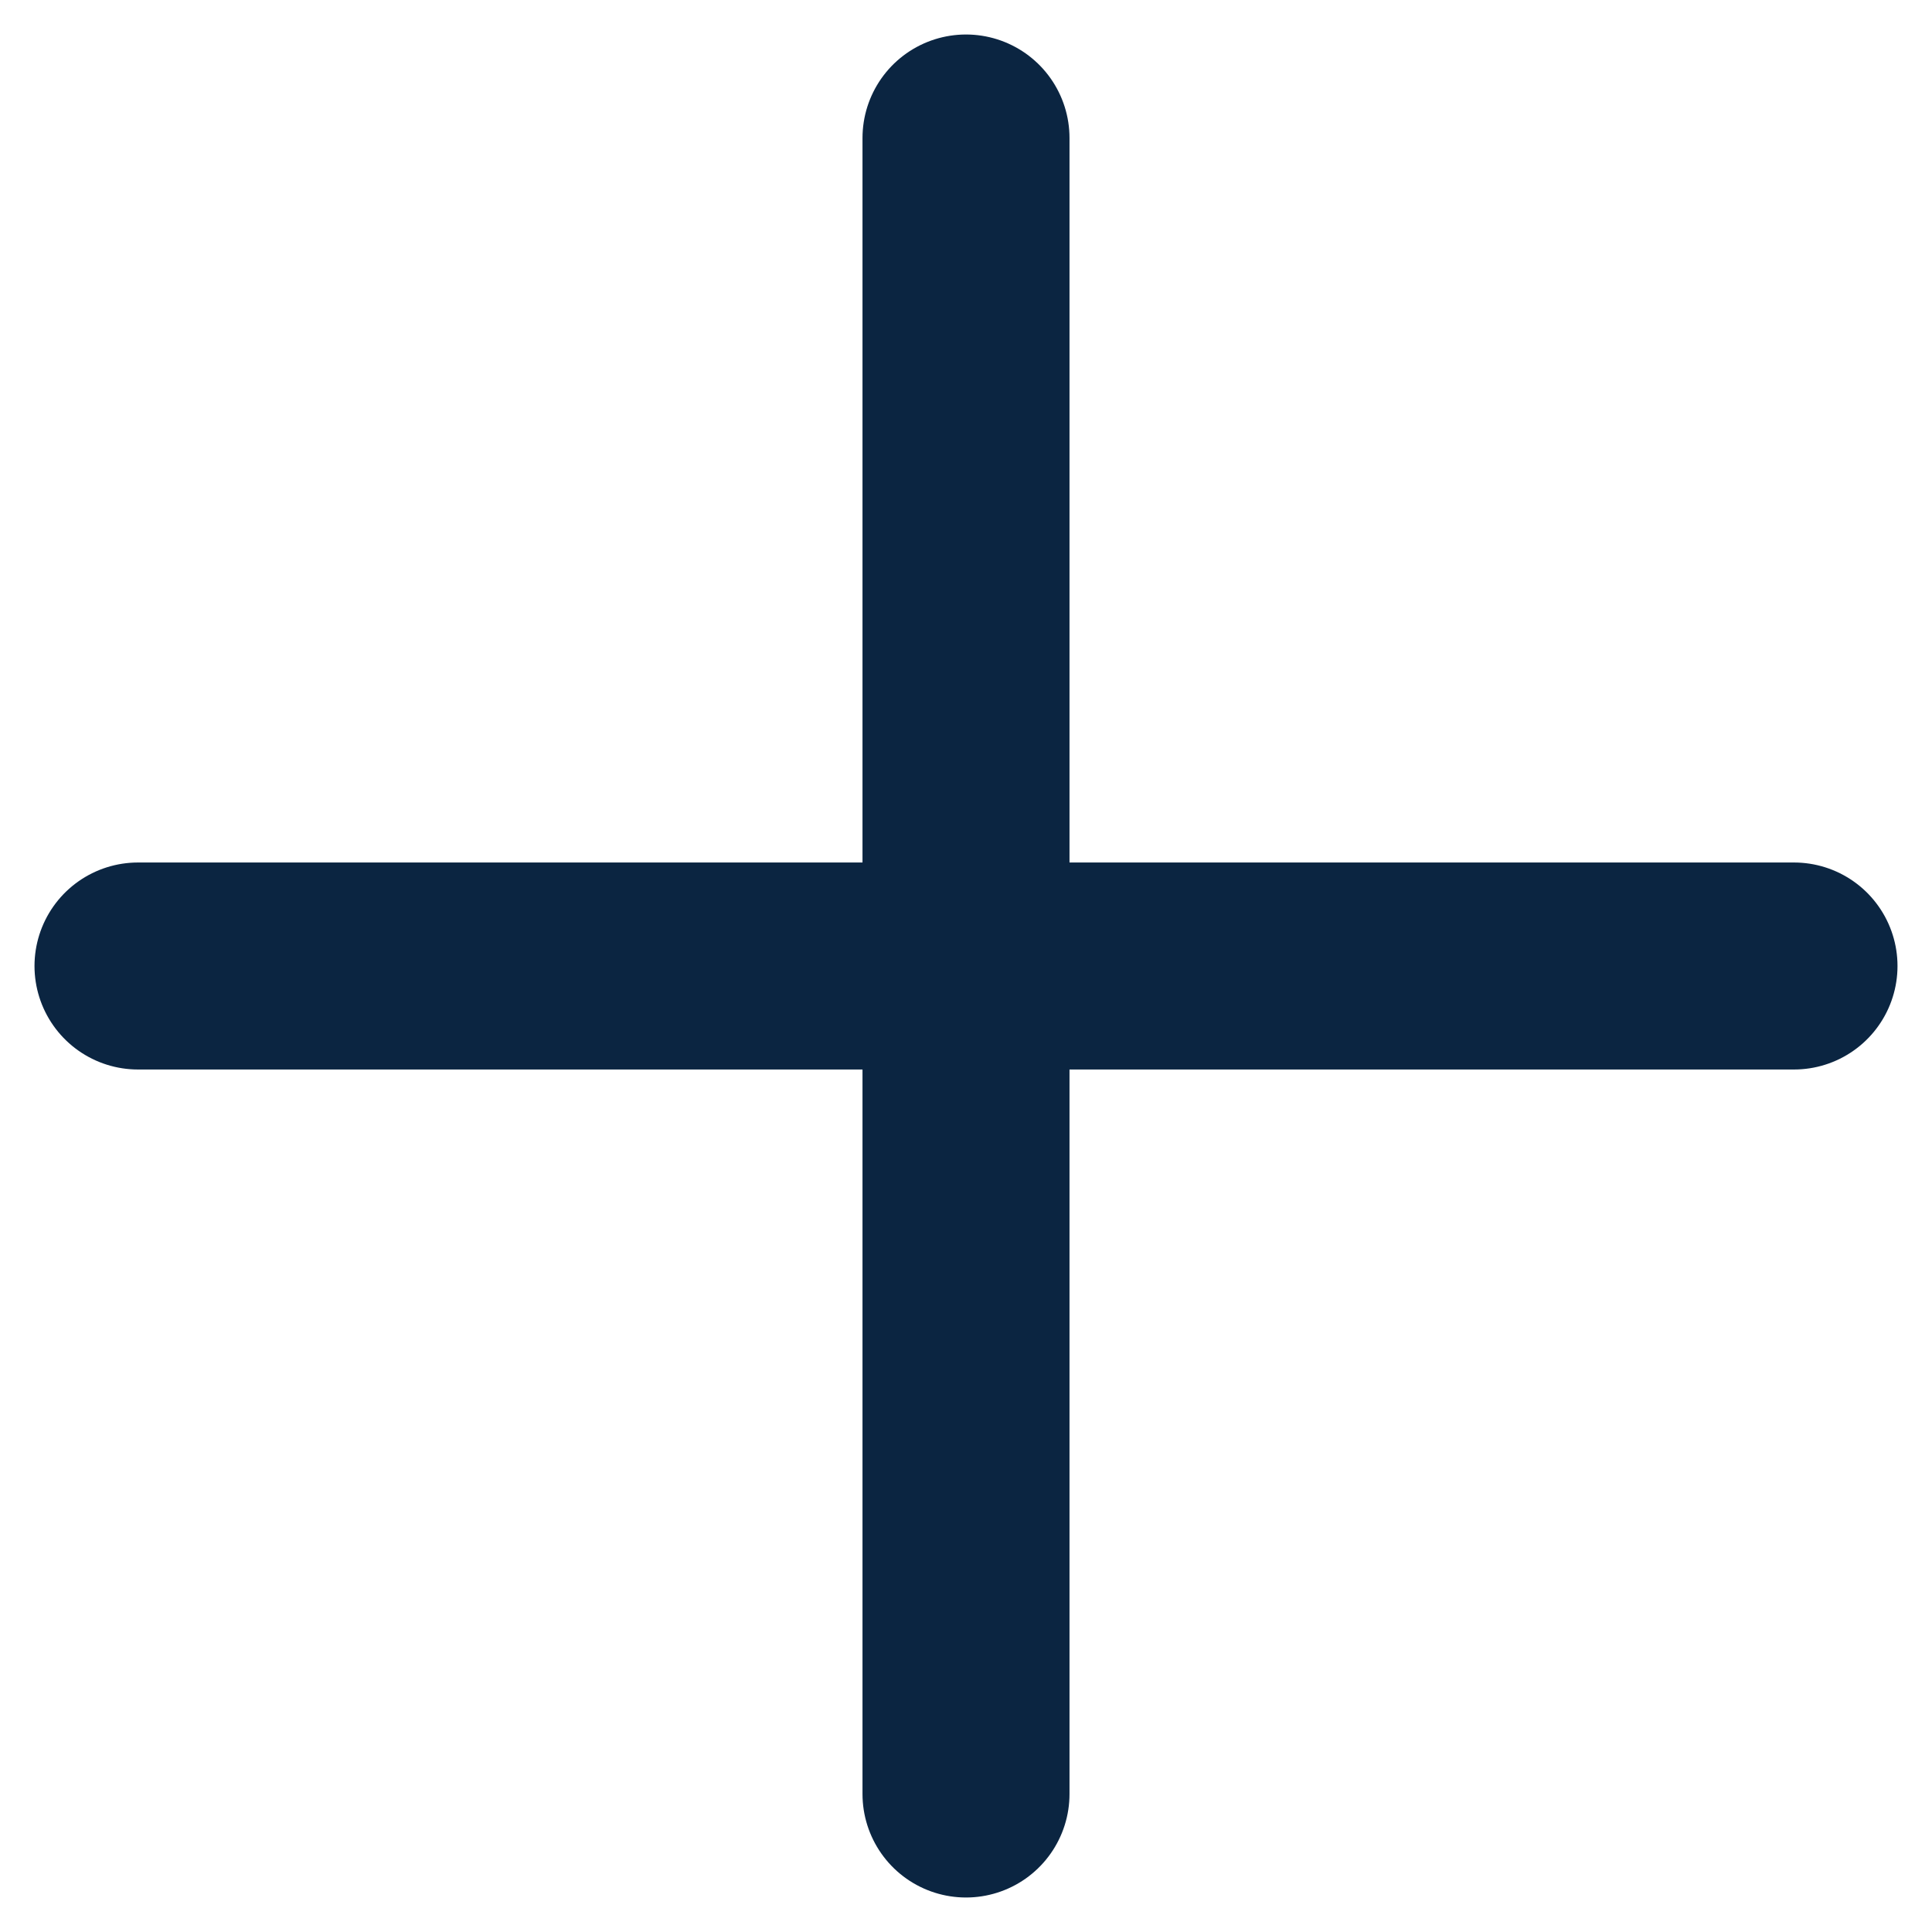
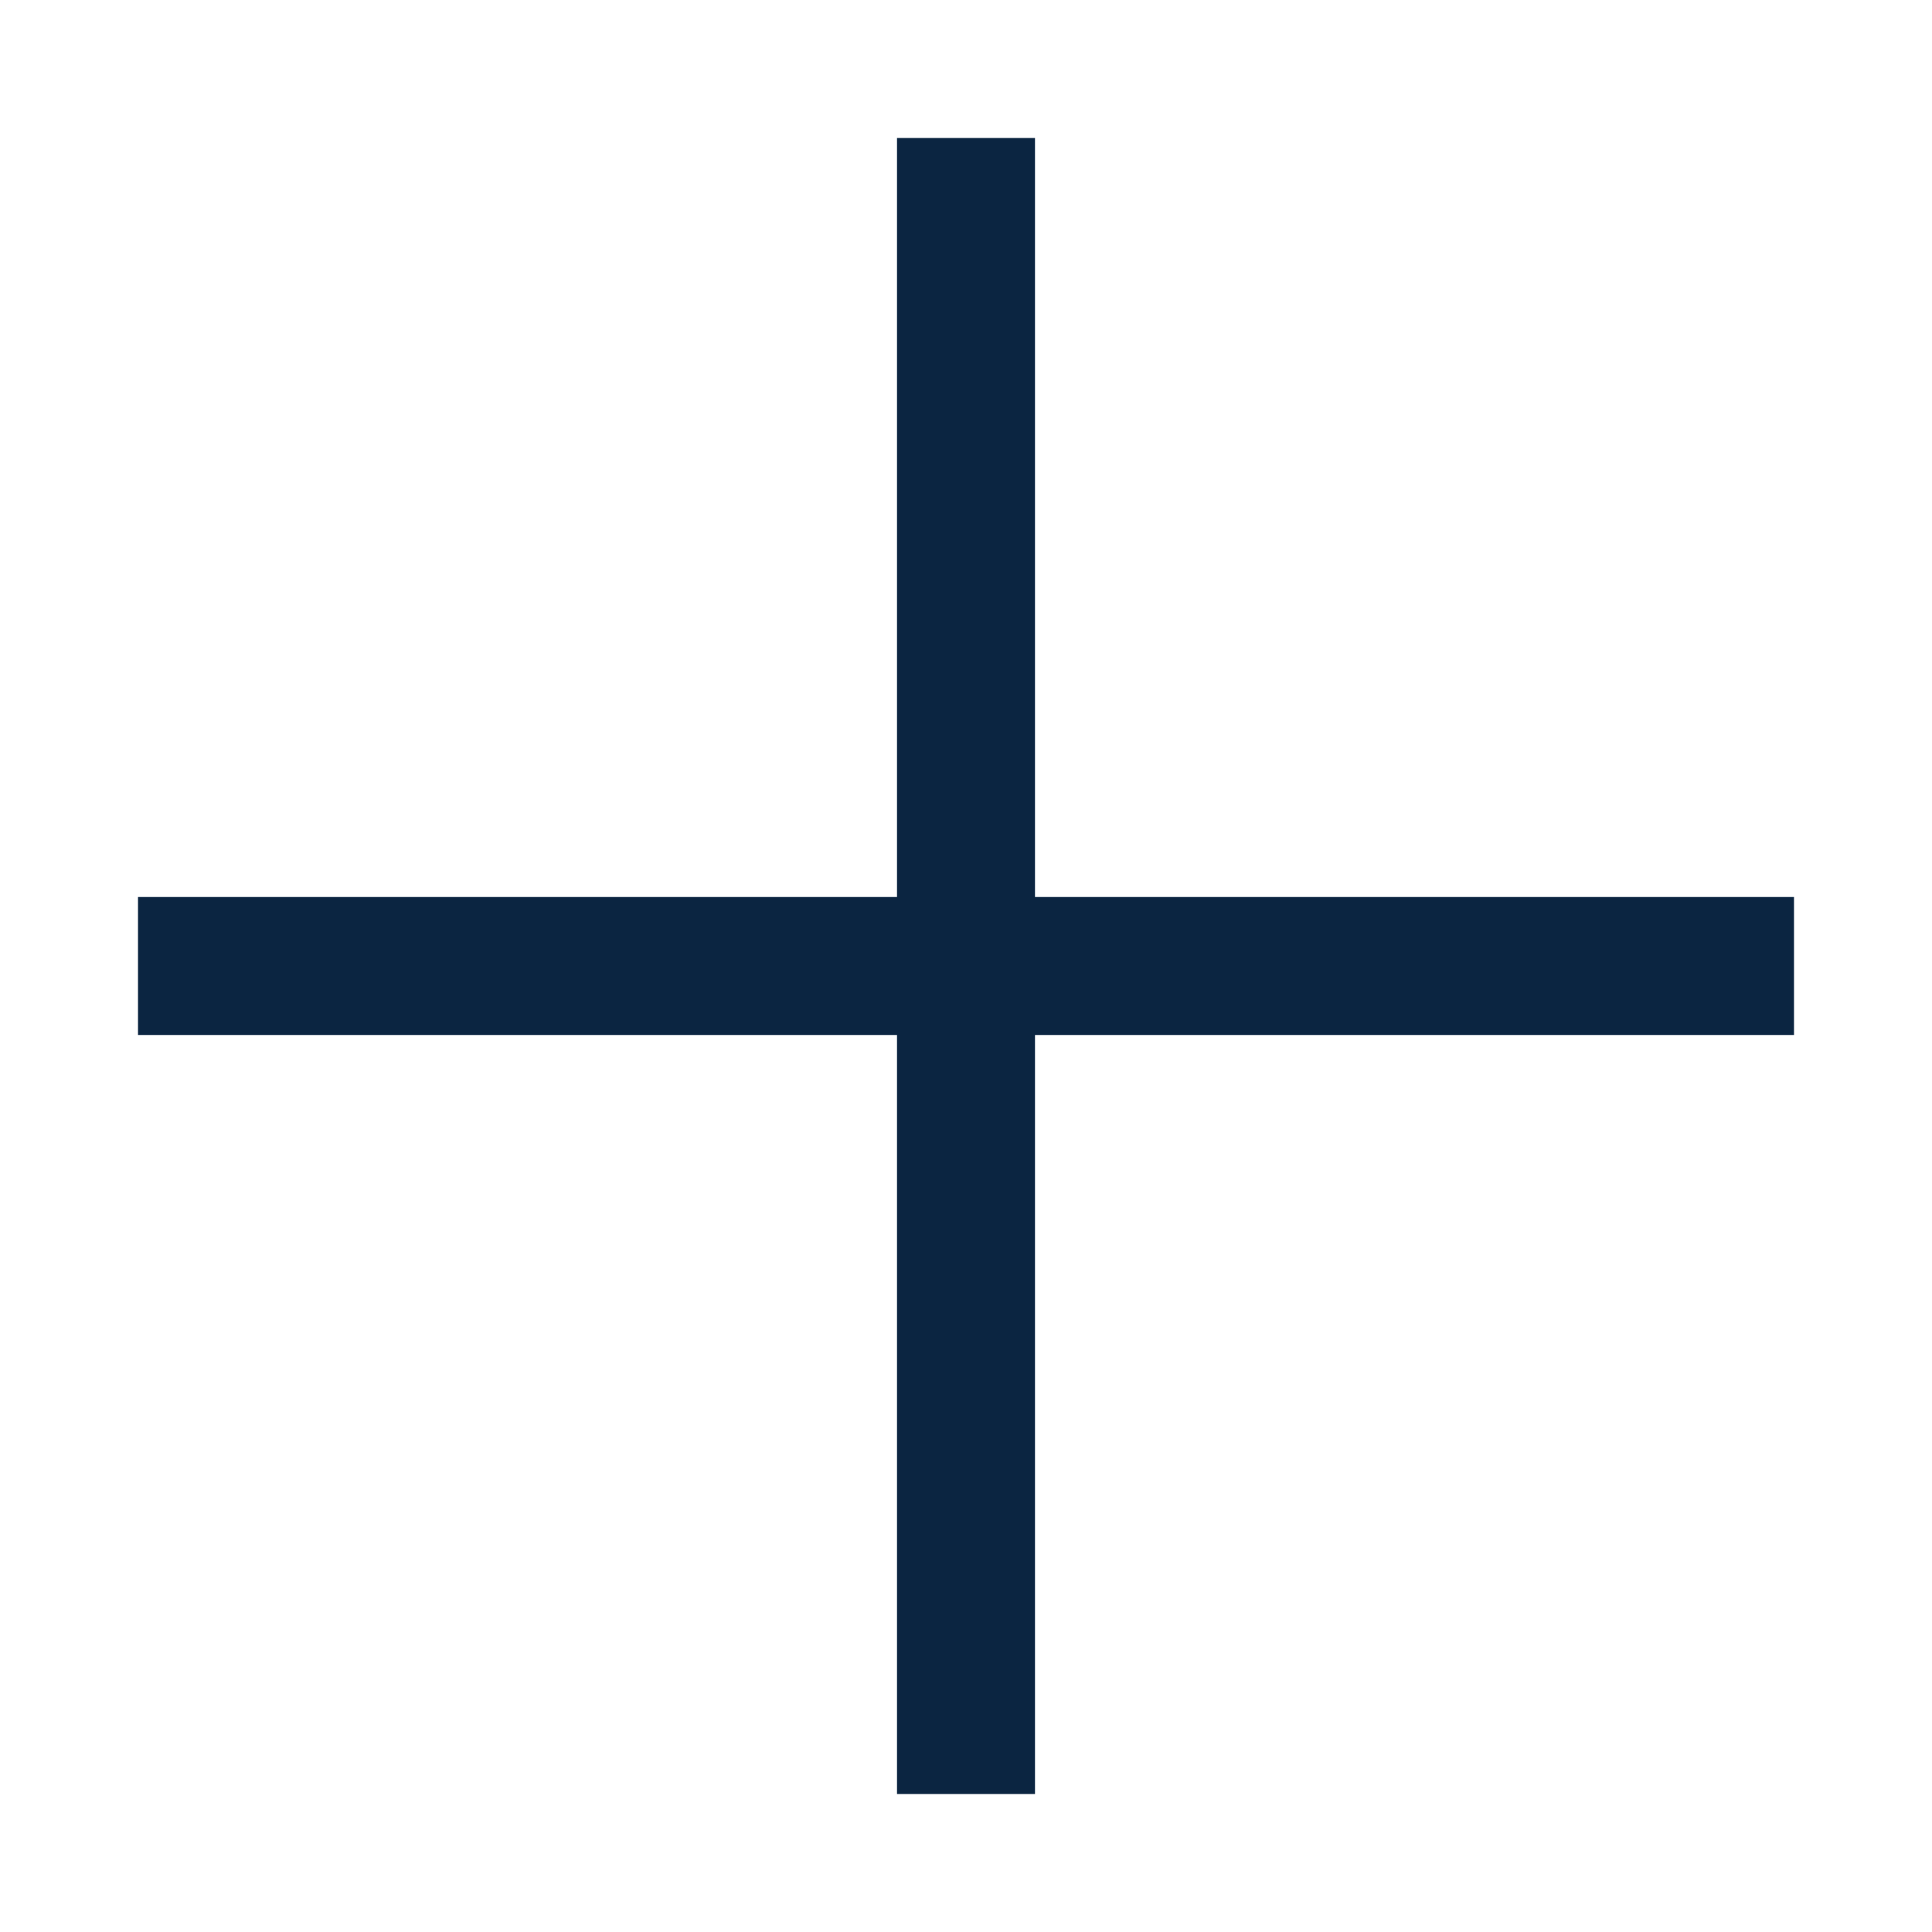
<svg xmlns="http://www.w3.org/2000/svg" width="14" height="14" viewBox="0 0 14 14" fill="none">
-   <path d="M7 1V13" stroke="#0B2541" stroke-width="1.5" stroke-linecap="round" stroke-linejoin="round" />
-   <path d="M1 7H13" stroke="#0B2541" stroke-width="1.5" stroke-linecap="round" stroke-linejoin="round" />
+   <path d="M7 1V13" stroke="#0B2541" strokeWidth="1.5" strokeLinecap="round" strokeLinejoin="round" />
+   <path d="M1 7H13" stroke="#0B2541" strokeWidth="1.5" strokeLinecap="round" strokeLinejoin="round" />
</svg>
